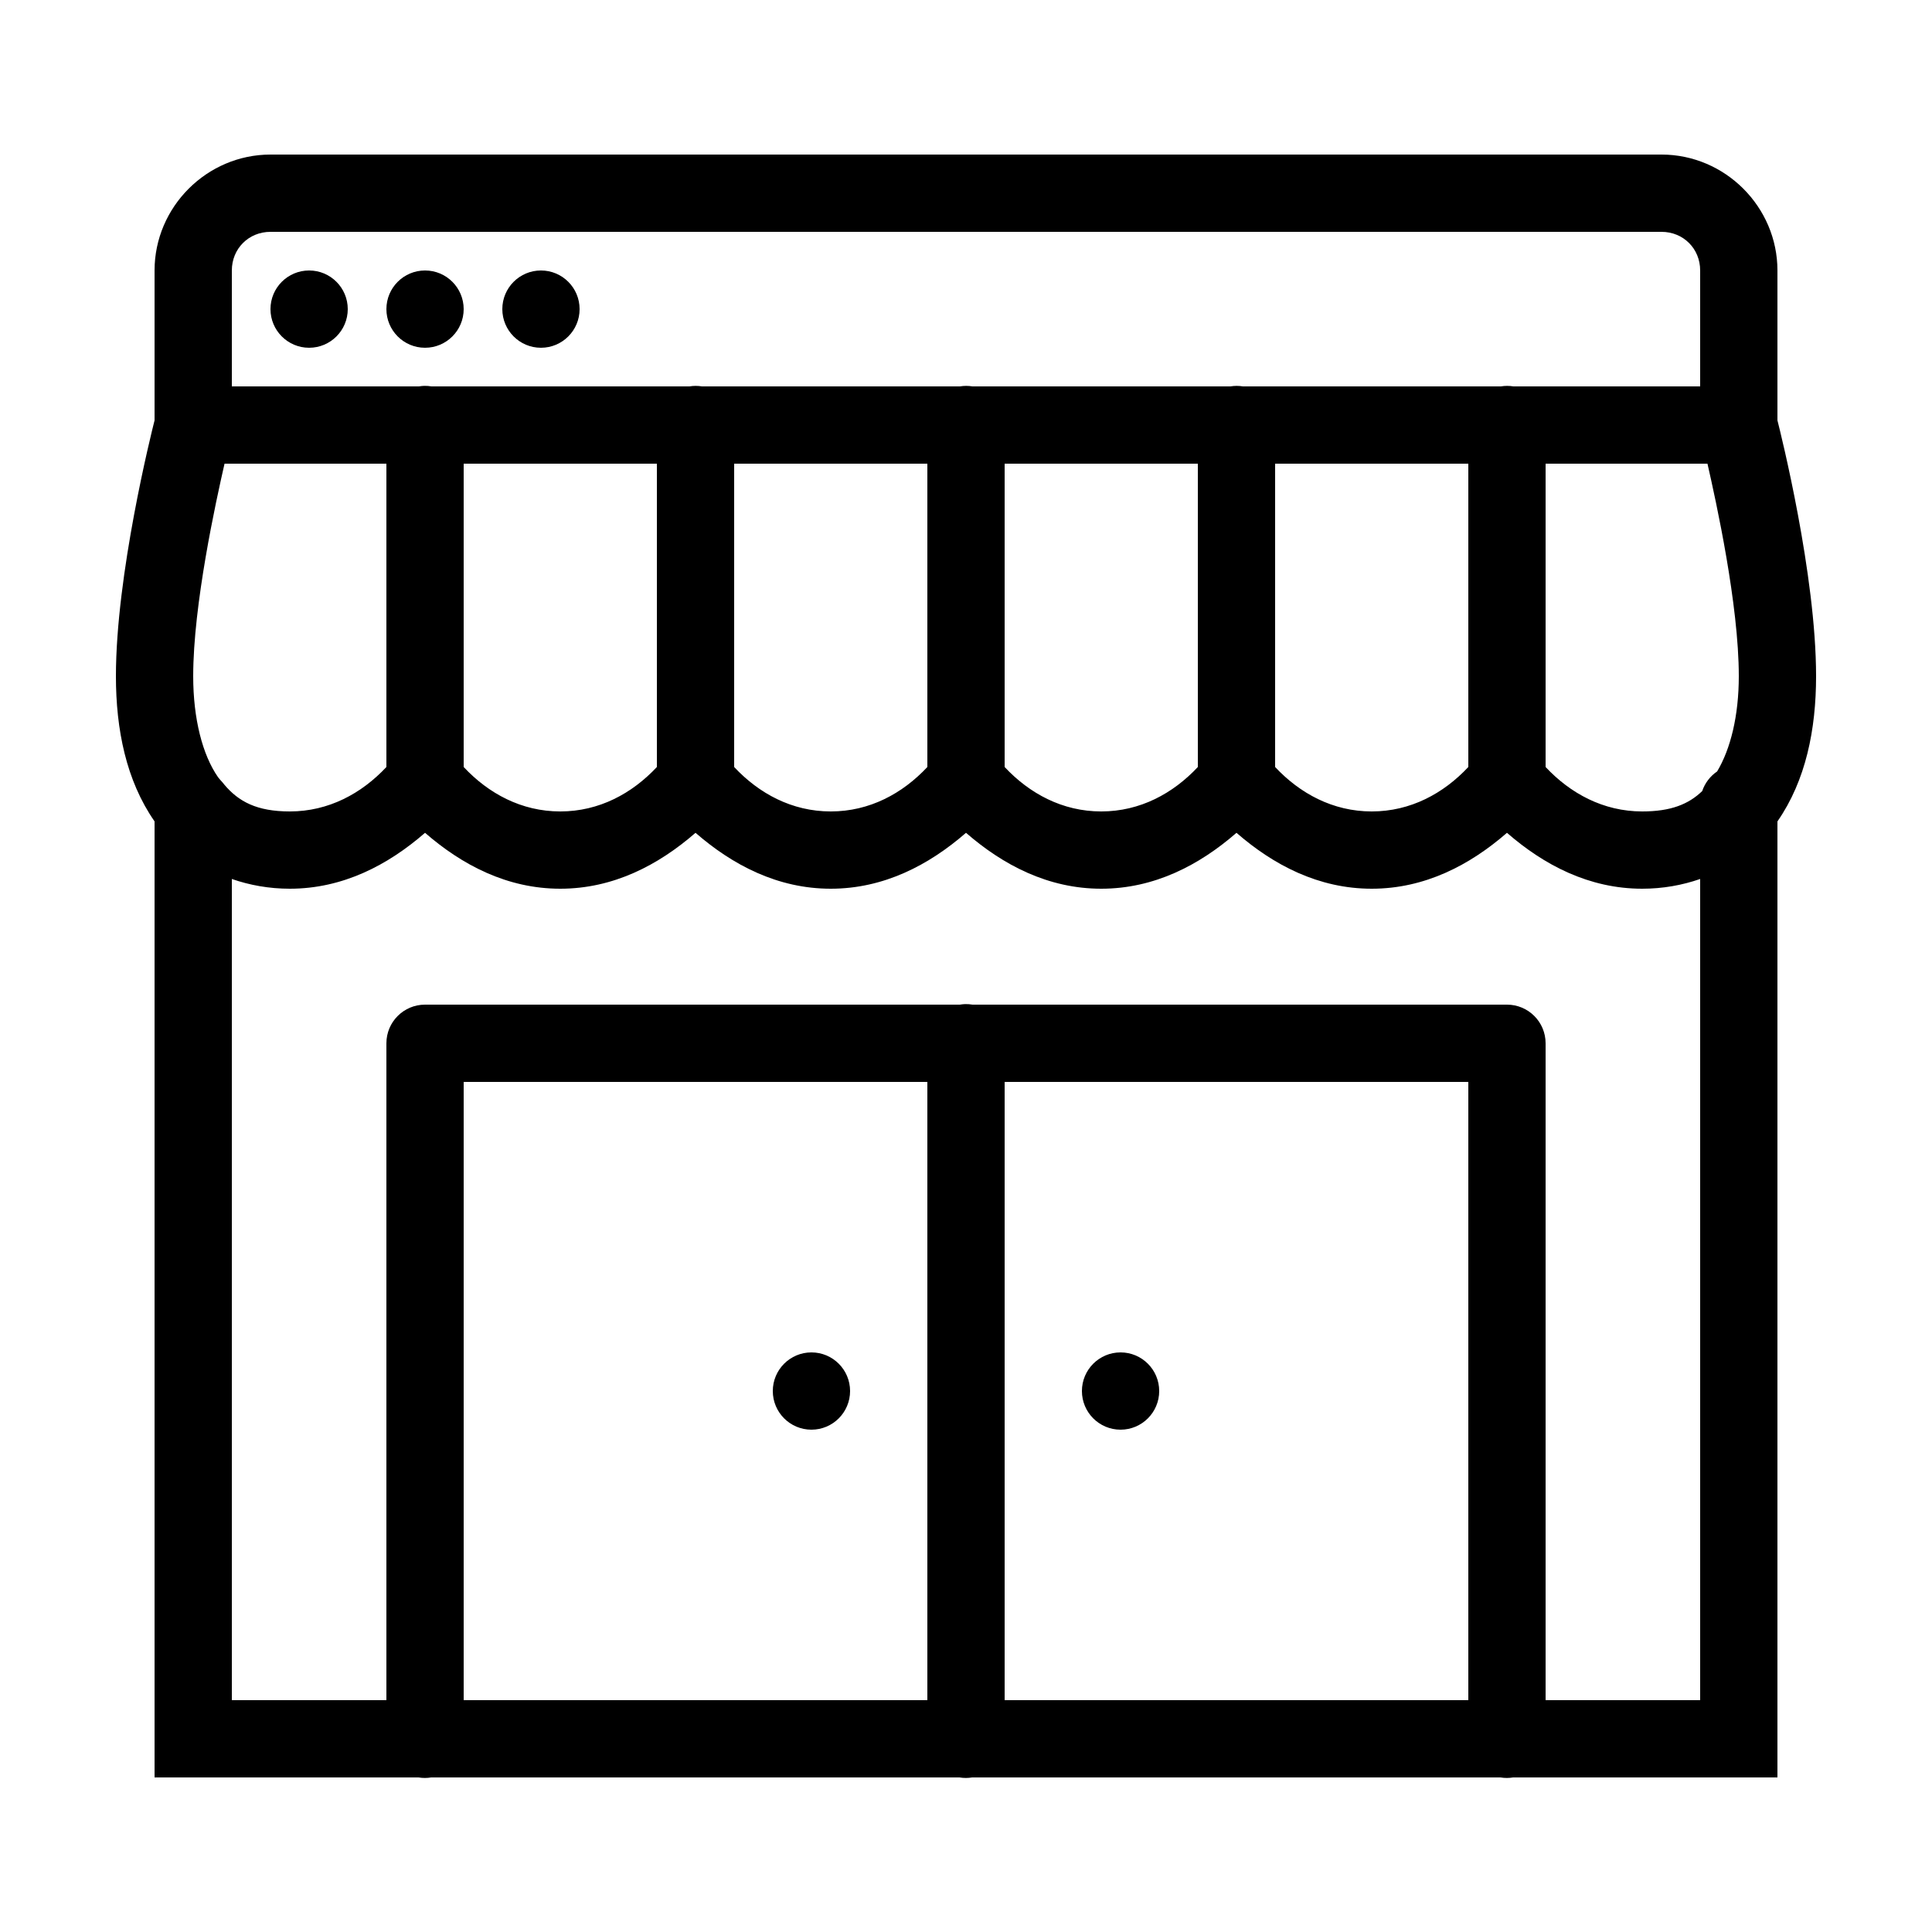
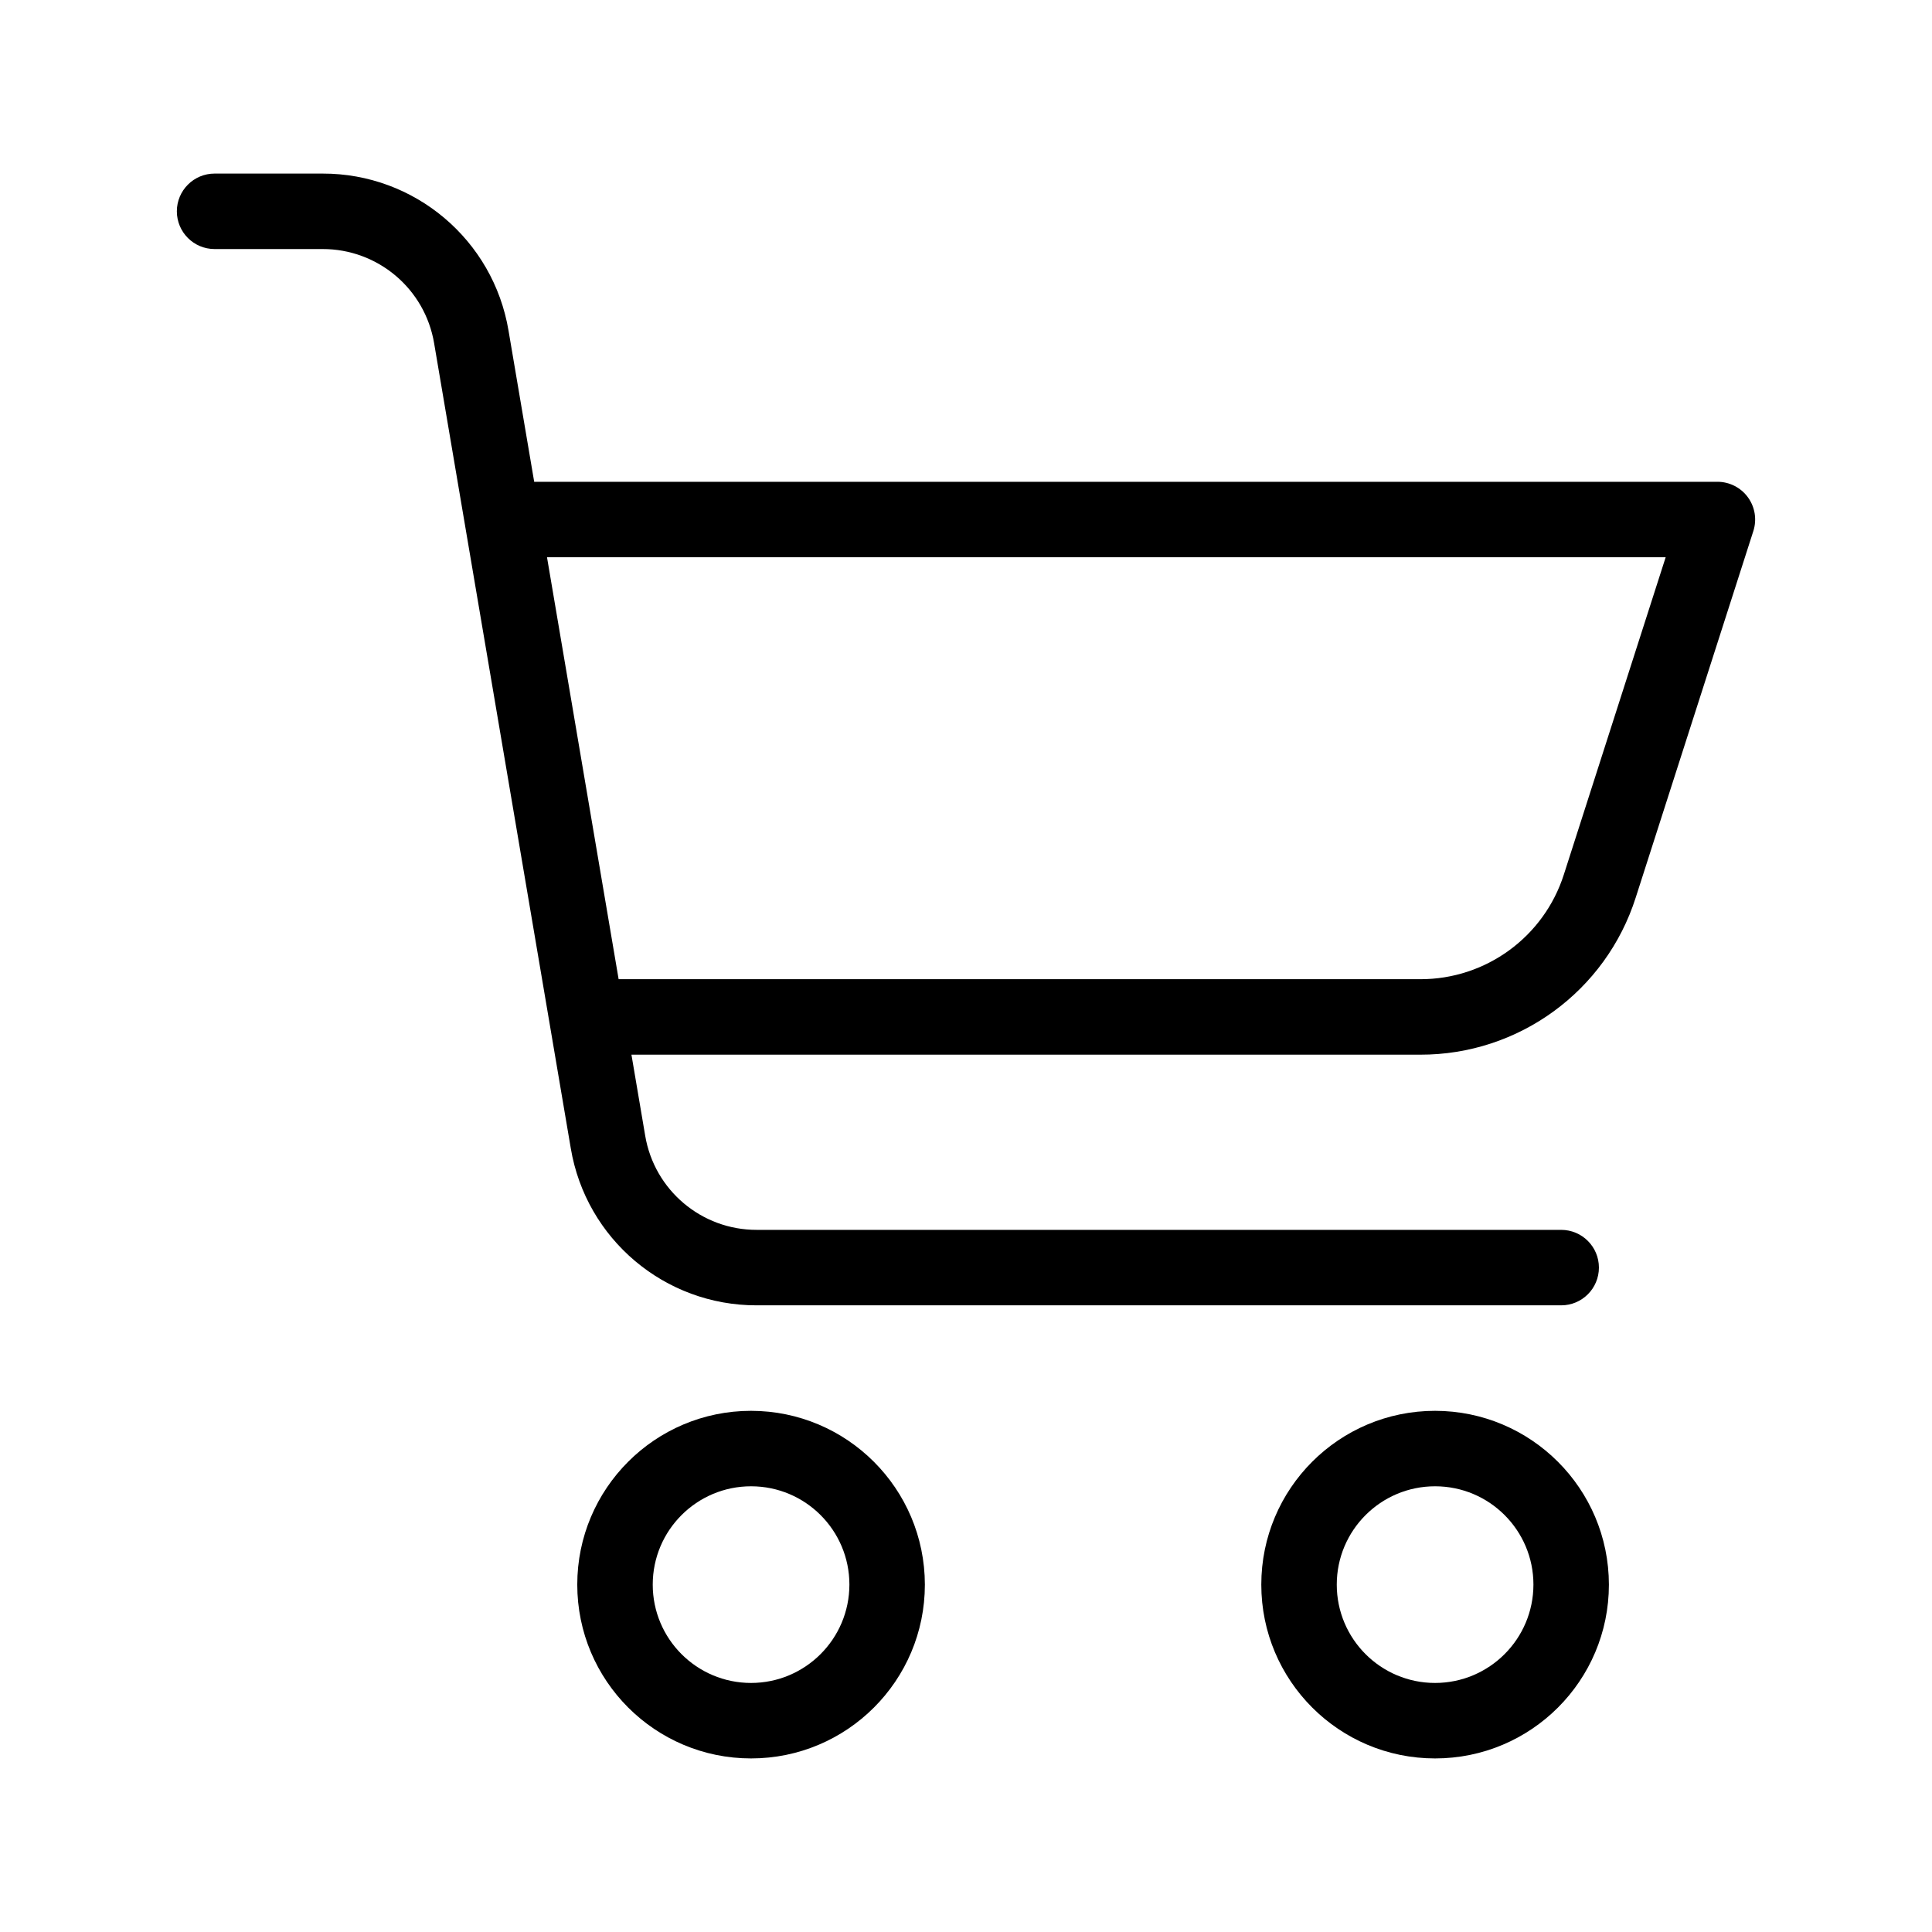
- <svg xmlns="http://www.w3.org/2000/svg" fill="#000000" viewBox="0 0 50 50" width="50px" height="50px">
-   <path d="M 7 4 C 5.355 4 4 5.355 4 7 L 4 10.879 C 3.915 11.215 3 14.872 3 17.5 C 3 18.879 3.266 20.199 3.996 21.252 C 3.997 21.254 3.999 21.256 4 21.258 L 4 46 L 10.832 46 A 1 1 0 0 0 11.158 46 L 24.832 46 A 1 1 0 0 0 25.158 46 L 38.832 46 A 1 1 0 0 0 39.158 46 L 46 46 L 46 21.258 C 46.001 21.256 46.003 21.254 46.004 21.252 C 46.734 20.199 47 18.879 47 17.5 C 47 14.872 46.085 11.215 46 10.879 L 46 7 C 46 5.355 44.645 4 43 4 L 7 4 z M 7 6 L 43 6 C 43.565 6 44 6.435 44 7 L 44 10 L 39.168 10 A 1 1 0 0 0 38.842 10 L 32.168 10 A 1 1 0 0 0 31.842 10 L 25.168 10 A 1 1 0 0 0 24.842 10 L 18.168 10 A 1 1 0 0 0 17.842 10 L 11.168 10 A 1 1 0 0 0 10.984 9.986 A 1 1 0 0 0 10.842 10 L 6 10 L 6 7 C 6 6.435 6.435 6 7 6 z M 8 7 A 1 1 0 0 0 8 9 A 1 1 0 0 0 8 7 z M 11 7 A 1 1 0 0 0 11 9 A 1 1 0 0 0 11 7 z M 14 7 A 1 1 0 0 0 14 9 A 1 1 0 0 0 14 7 z M 5.811 12 L 10 12 L 10 19.85 C 9.359 20.535 8.505 21 7.5 21 C 6.649 21 6.175 20.747 5.801 20.301 A 1 1 0 0 0 5.725 20.211 A 1 1 0 0 0 5.707 20.191 C 5.686 20.163 5.661 20.141 5.641 20.111 C 5.242 19.536 5 18.606 5 17.5 C 5 15.649 5.587 12.98 5.811 12 z M 12 12 L 17 12 L 17 19.85 C 16.359 20.535 15.505 21 14.5 21 C 13.495 21 12.641 20.535 12 19.85 L 12 12 z M 19 12 L 24 12 L 24 19.85 C 23.359 20.535 22.505 21 21.5 21 C 20.495 21 19.641 20.535 19 19.85 L 19 12 z M 26 12 L 31 12 L 31 19.85 C 30.36 20.534 29.505 21 28.5 21 C 27.495 21 26.641 20.535 26 19.85 L 26 12 z M 33 12 L 38 12 L 38 19.85 C 37.36 20.534 36.505 21 35.5 21 C 34.495 21 33.64 20.534 33 19.85 L 33 12 z M 40 12 L 44.189 12 C 44.413 12.98 45 15.649 45 17.5 C 45 18.524 44.787 19.384 44.439 19.965 A 1 1 0 0 0 44.053 20.473 C 43.699 20.814 43.241 21 42.5 21 C 41.495 21 40.64 20.534 40 19.85 L 40 12 z M 11 21.553 C 11.959 22.387 13.126 23 14.5 23 C 15.874 23 17.041 22.387 18 21.553 C 18.959 22.387 20.126 23 21.5 23 C 22.874 23 24.041 22.387 25 21.553 C 25.959 22.387 27.126 23 28.5 23 C 29.874 23 31.041 22.388 32 21.553 C 32.959 22.388 34.126 23 35.5 23 C 36.874 23 38.041 22.388 39 21.553 C 39.959 22.388 41.126 23 42.5 23 C 43.037 23 43.539 22.908 44 22.748 L 44 44 L 40 44 L 40 27 A 1 1 0 0 0 39 26 L 25.168 26 A 1 1 0 0 0 24.984 25.986 A 1 1 0 0 0 24.842 26 L 11 26 A 1 1 0 0 0 10 27 L 10 44 L 6 44 L 6 22.748 C 6.461 22.908 6.963 23 7.5 23 C 8.874 23 10.041 22.387 11 21.553 z M 12 28 L 24 28 L 24 44 L 12 44 L 12 28 z M 26 28 L 38 28 L 38 44 L 26 44 L 26 28 z M 21 35 A 1 1 0 0 0 21 37 A 1 1 0 0 0 21 35 z M 29 35 A 1 1 0 0 0 29 37 A 1 1 0 0 0 29 35 z" />
+ <svg xmlns="http://www.w3.org/2000/svg" x="0px" y="0px" width="64" height="64" viewBox="0 0 512 512" style="fill:#000000;">
+   <path d="M199.039 373.883A46.059 46.059 0 10245.1 419.942 46.112 46.112 0 00199.039 373.883zm0 72.117A26.059 26.059 0 11225.1 419.942 26.088 26.088 0 01199.039 446zM380.316 373.883a46.059 46.059 0 1046.059 46.059A46.112 46.112 0 00380.316 373.883zm0 72.117a26.059 26.059 0 1126.059-26.058A26.088 26.088 0 01380.316 446zM455.132 127.679H141.567l-6.8-40.046A49.869 49.869 0 0085.475 46H56.868a10 10 0 100 20H85.474A29.92 29.92 0 01115.05 90.979l36.21 213.315a49.87 49.87 0 0049.3 41.633H413.729a10 10 0 000-20H200.556a29.92 29.92 0 01-29.576-24.979L167.34 279.5H376.362a59.816 59.816 0 0057.131-41.666l31.161-97.1a10 10 0 00-9.522-13.056zM414.449 231.726A39.879 39.879 0 01376.361 259.5H163.944L144.962 147.678H441.42z" />
</svg>
